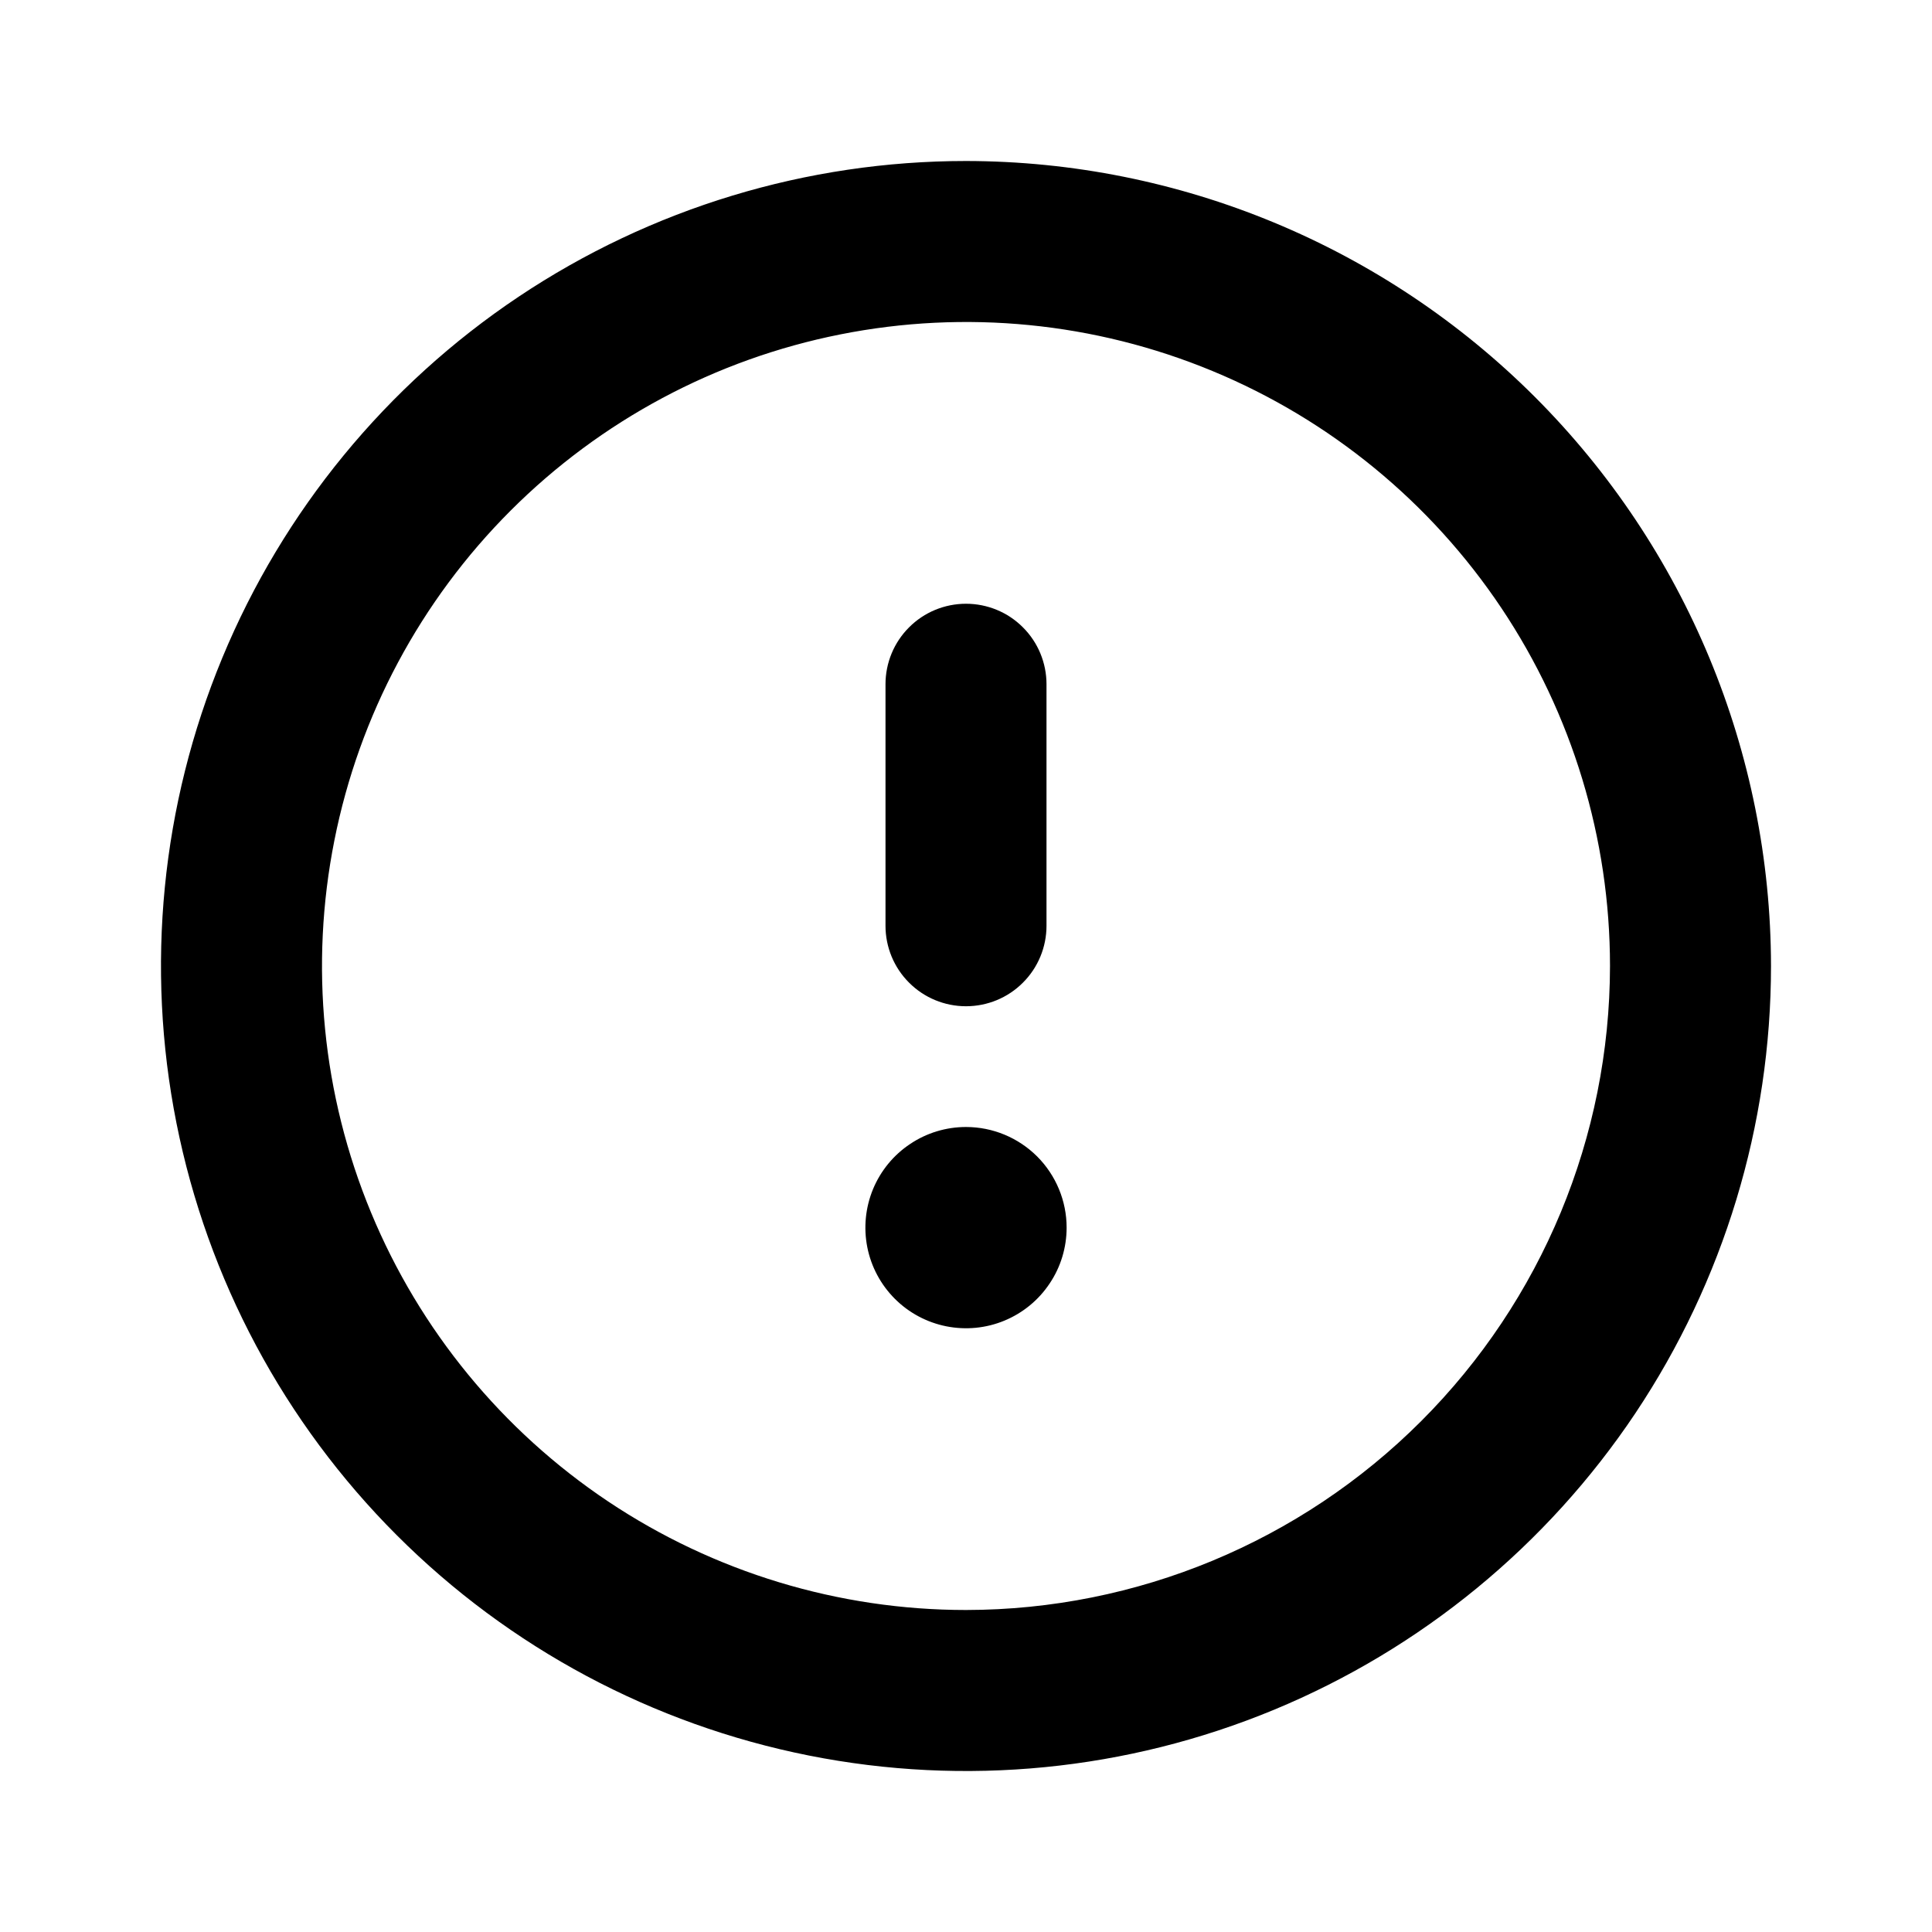
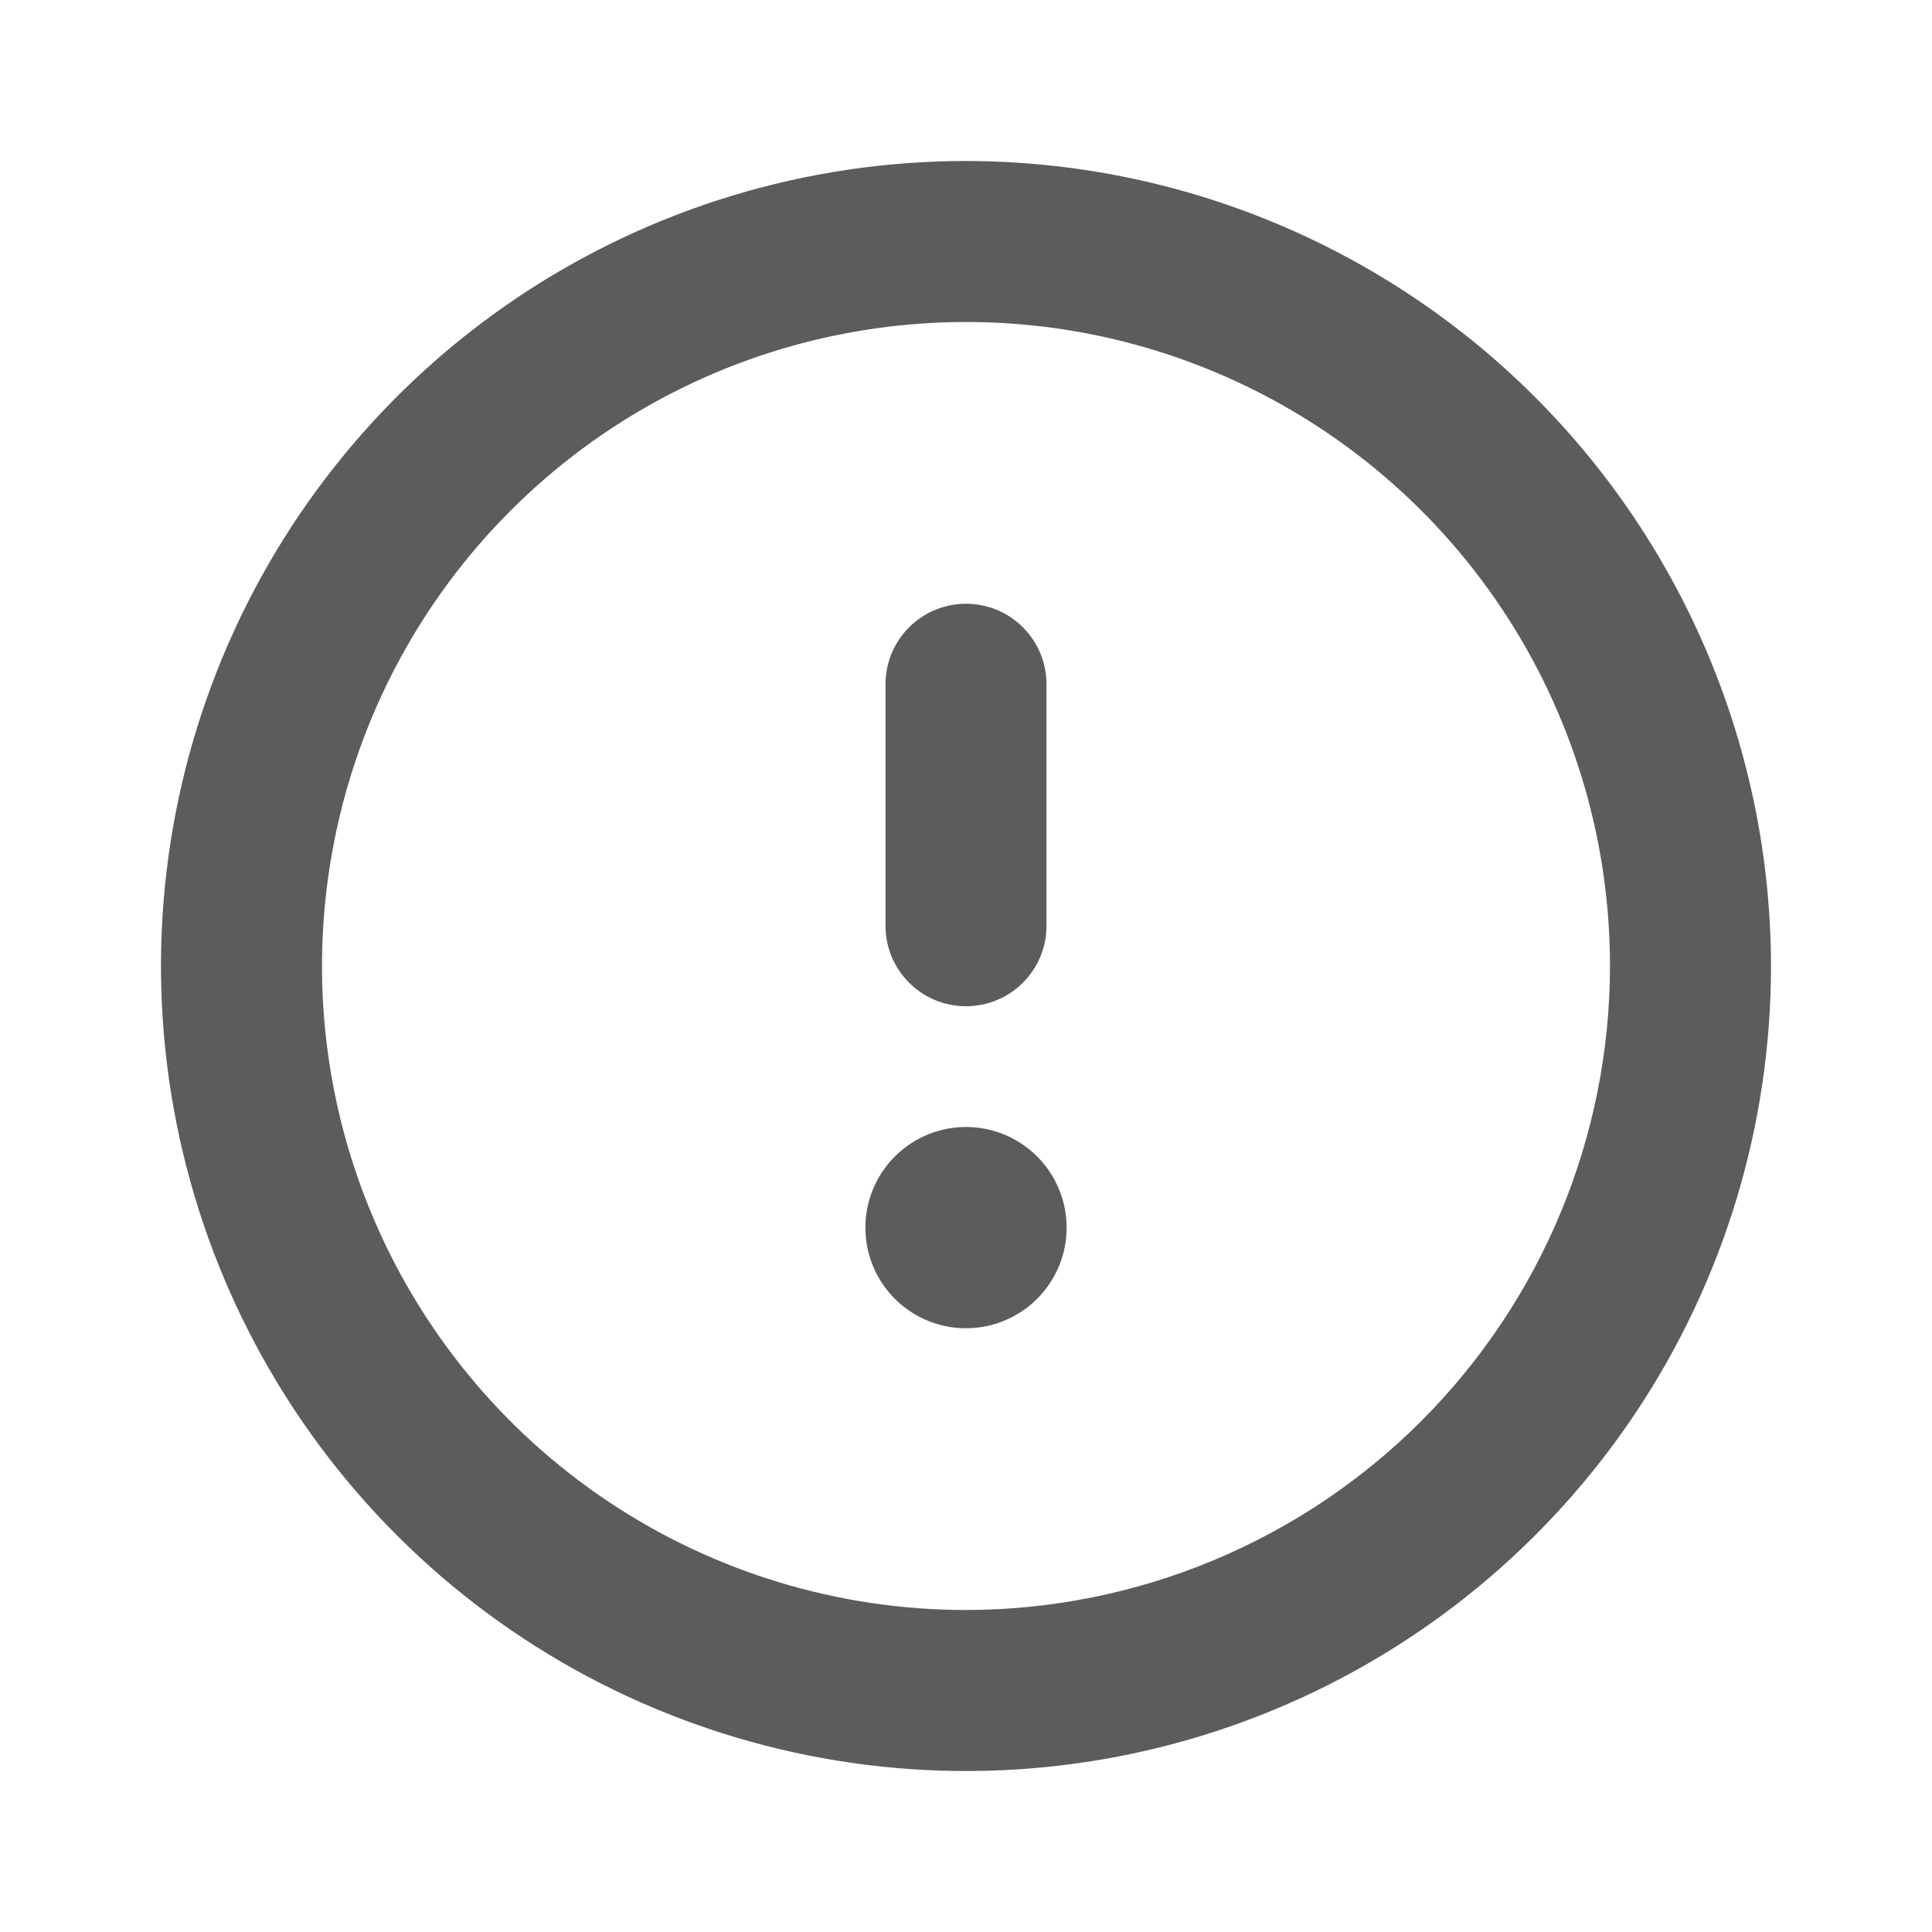
- <svg xmlns="http://www.w3.org/2000/svg" viewBox="0 0 24 24">
-   <path fill-rule="evenodd" clip-rule="evenodd" d="M12 14C11.753 14 11.511 14.073 11.306 14.211C11.1 14.348 10.94 14.543 10.845 14.772C10.751 15 10.726 15.251 10.774 15.494C10.822 15.736 10.941 15.959 11.116 16.134C11.291 16.309 11.514 16.428 11.756 16.476C11.999 16.524 12.25 16.5 12.478 16.405C12.707 16.31 12.902 16.15 13.039 15.944C13.177 15.739 13.25 15.497 13.25 15.25C13.25 14.918 13.118 14.601 12.884 14.366C12.649 14.132 12.332 14 12 14ZM12 12.5C12.265 12.5 12.52 12.395 12.707 12.207C12.895 12.02 13 11.765 13 11.5V8.5C13 8.235 12.895 7.98 12.707 7.793C12.52 7.605 12.265 7.5 12 7.5C11.735 7.5 11.48 7.605 11.293 7.793C11.105 7.98 11 8.235 11 8.5V11.5C11 11.765 11.105 12.02 11.293 12.207C11.48 12.395 11.735 12.5 12 12.5ZM12 2C10.022 2 8.089 2.586 6.444 3.685C4.8 4.784 3.518 6.346 2.761 8.173C2.004 10 1.806 12.011 2.192 13.951C2.578 15.891 3.53 17.672 4.929 19.071C6.327 20.47 8.109 21.422 10.049 21.808C11.989 22.194 14 21.996 15.827 21.239C17.654 20.482 19.216 19.2 20.315 17.556C21.413 15.911 22 13.978 22 12C21.997 9.349 20.942 6.807 19.068 4.932C17.193 3.057 14.651 2.003 12 2ZM12 20C10.418 20 8.871 19.531 7.555 18.652C6.24 17.773 5.214 16.523 4.609 15.062C4.003 13.6 3.845 11.991 4.154 10.439C4.462 8.887 5.224 7.462 6.343 6.343C7.462 5.224 8.887 4.462 10.439 4.154C11.991 3.845 13.6 4.003 15.062 4.609C16.523 5.214 17.773 6.24 18.652 7.555C19.531 8.871 20 10.418 20 12C19.998 14.121 19.154 16.154 17.654 17.654C16.154 19.154 14.121 19.998 12 20Z" />
+ <svg xmlns="http://www.w3.org/2000/svg" width="24" height="24" viewBox="0 0 24 24" fill="none">
+   <path d="M12 14C11.753 14 11.511 14.073 11.306 14.211C11.1 14.348 10.94 14.543 10.845 14.772C10.751 15 10.726 15.251 10.774 15.494C10.822 15.736 10.941 15.959 11.116 16.134C11.291 16.309 11.514 16.428 11.756 16.476C11.999 16.524 12.25 16.5 12.478 16.405C12.707 16.31 12.902 16.15 13.039 15.944C13.177 15.739 13.25 15.497 13.25 15.25C13.25 14.918 13.118 14.601 12.884 14.366C12.649 14.132 12.332 14 12 14ZM12 12.5C12.265 12.5 12.52 12.395 12.707 12.207C12.895 12.02 13 11.765 13 11.5V8.5C13 8.235 12.895 7.98 12.707 7.793C12.52 7.605 12.265 7.5 12 7.5C11.735 7.5 11.48 7.605 11.293 7.793C11.105 7.98 11 8.235 11 8.5V11.5C11 11.765 11.105 12.02 11.293 12.207C11.48 12.395 11.735 12.5 12 12.5ZM12 2C10.022 2 8.089 2.586 6.444 3.685C4.8 4.784 3.518 6.346 2.761 8.173C2.004 10 1.806 12.011 2.192 13.951C2.578 15.891 3.53 17.672 4.929 19.071C6.327 20.47 8.109 21.422 10.049 21.808C11.989 22.194 14 21.996 15.827 21.239C17.654 20.482 19.216 19.2 20.315 17.556C21.413 15.911 22 13.978 22 12C21.997 9.349 20.942 6.807 19.068 4.932C17.193 3.057 14.651 2.003 12 2ZM12 20C10.418 20 8.871 19.531 7.555 18.652C6.24 17.773 5.214 16.523 4.609 15.062C4.003 13.6 3.845 11.991 4.154 10.439C4.462 8.887 5.224 7.462 6.343 6.343C7.462 5.224 8.887 4.462 10.439 4.154C11.991 3.845 13.6 4.003 15.062 4.609C16.523 5.214 17.773 6.24 18.652 7.555C19.531 8.871 20 10.418 20 12C19.998 14.121 19.154 16.154 17.654 17.654C16.154 19.154 14.121 19.998 12 20Z" fill="#5C5C5C" />
</svg>
